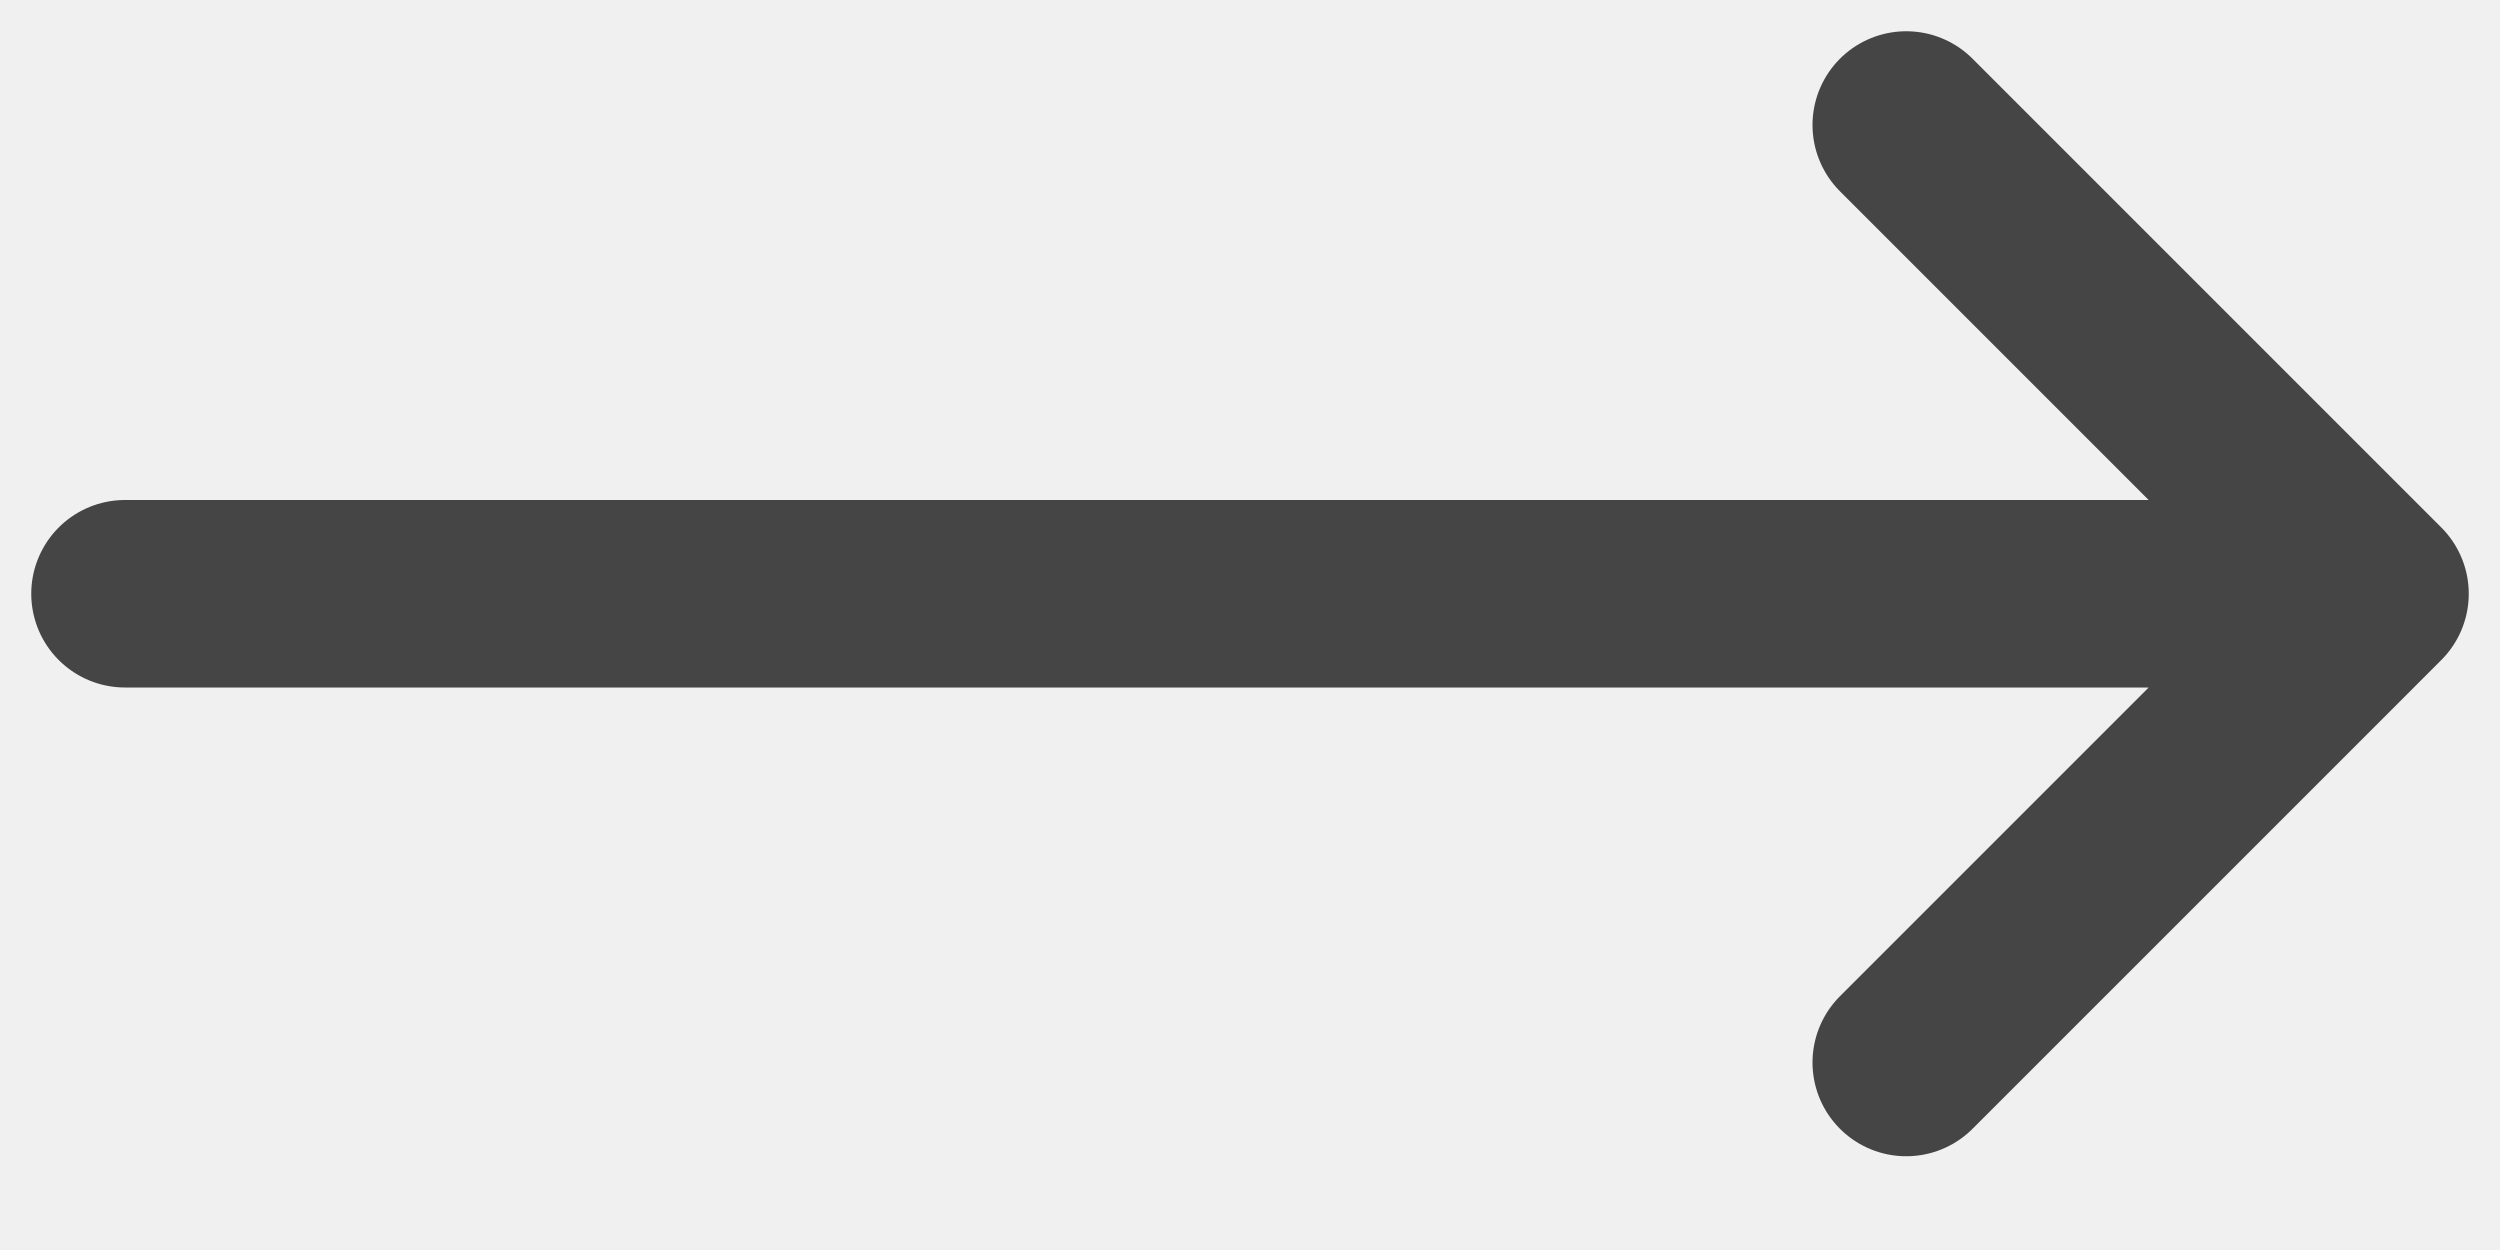
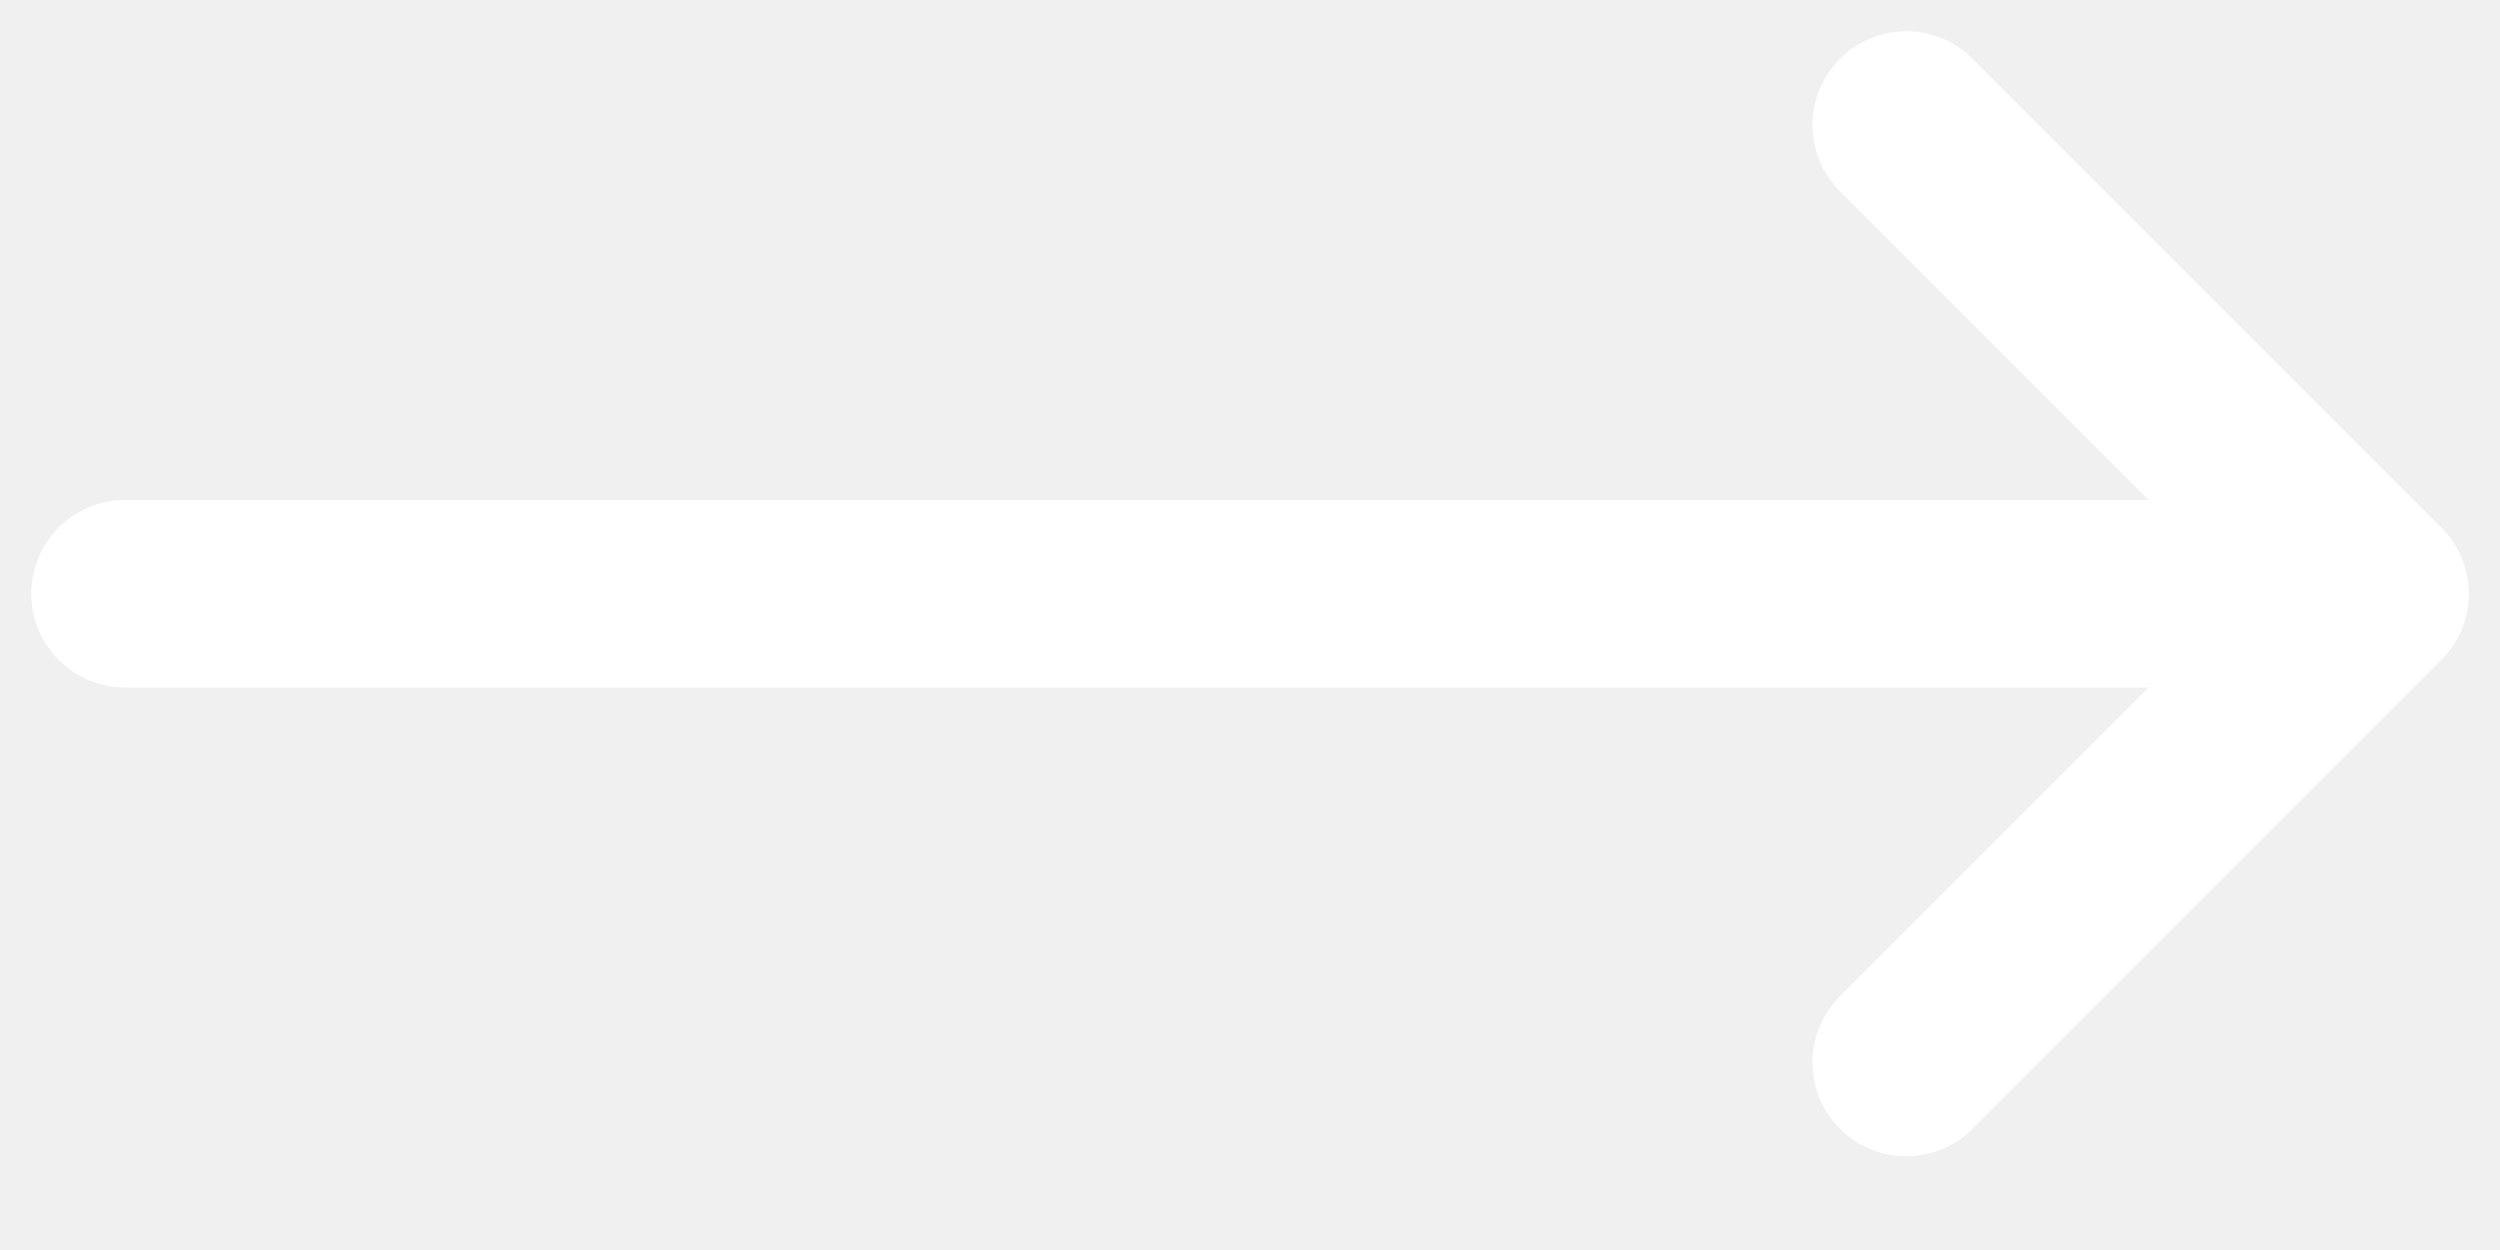
<svg xmlns="http://www.w3.org/2000/svg" width="20" height="10" viewBox="0 0 20 10" fill="none">
-   <path d="M15.25 1L19 4.75M19 4.75L15.25 8.5M19 4.75H1" stroke="#454545" stroke-width="1.5" stroke-linecap="round" stroke-linejoin="round" />
+   <path d="M15.25 1L19 4.75M19 4.75L15.25 8.5M19 4.75H1" stroke="white" stroke-width="1.5" stroke-linecap="round" stroke-linejoin="round" />
</svg>
